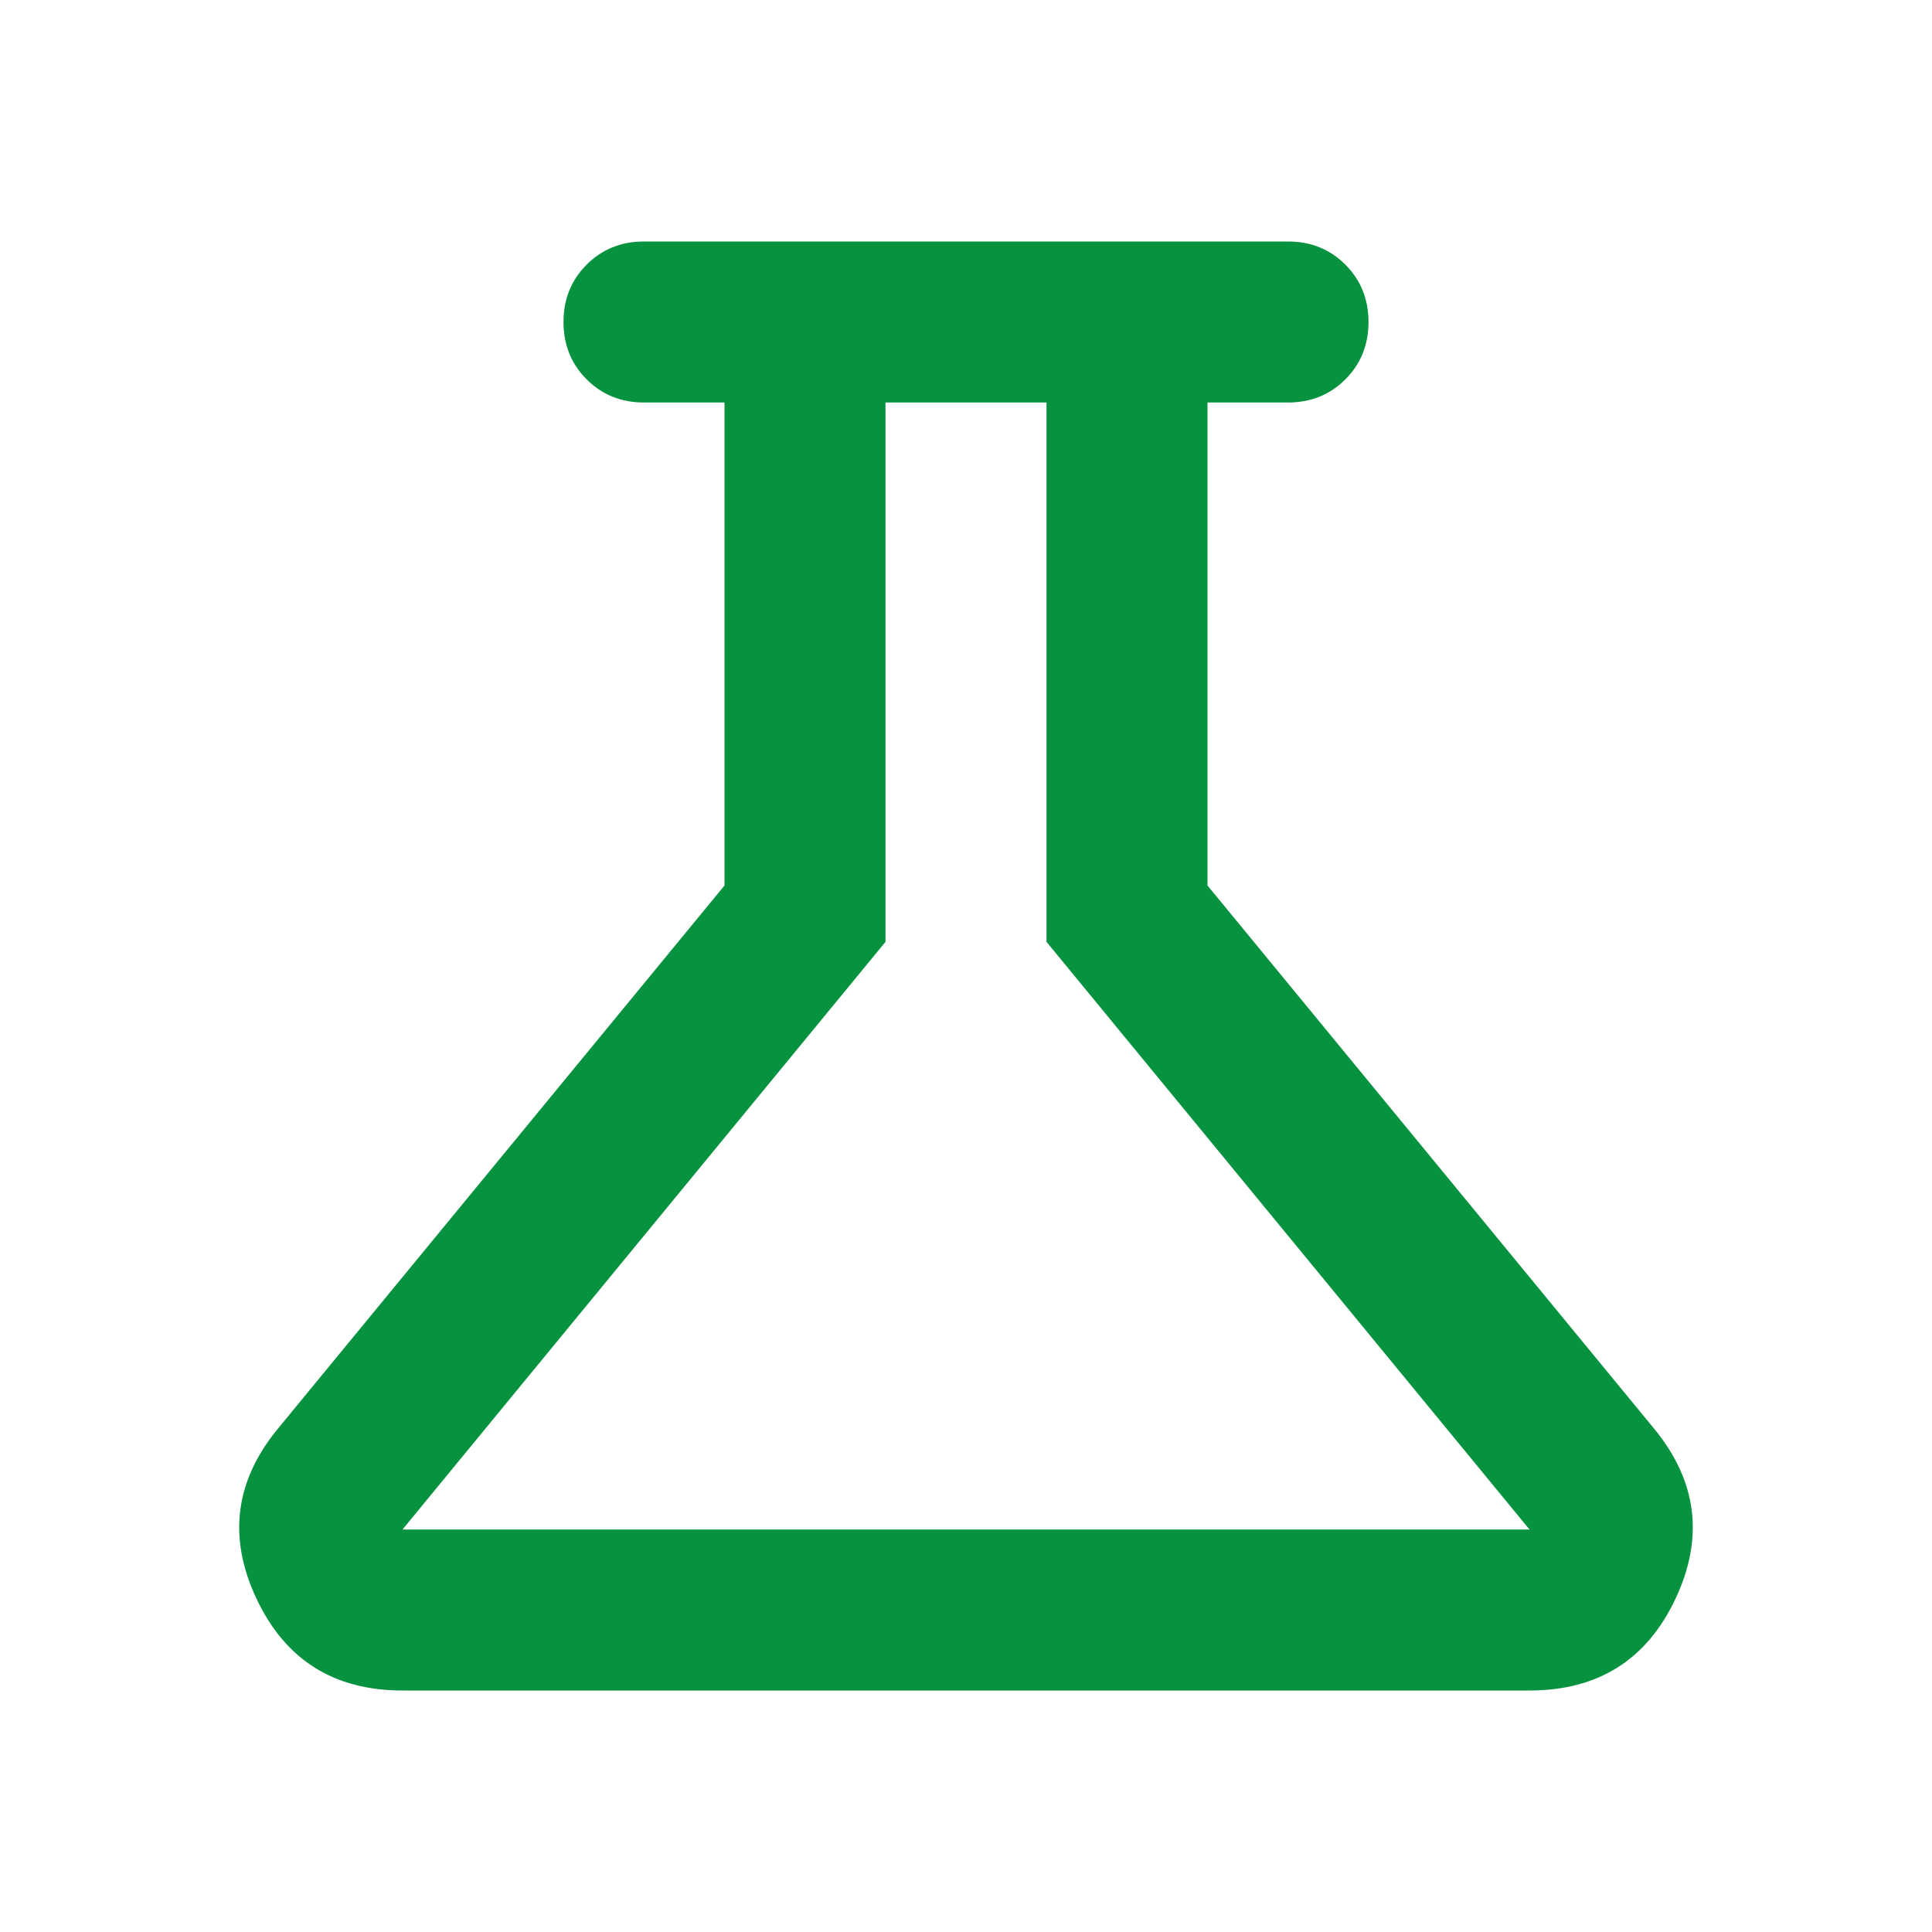
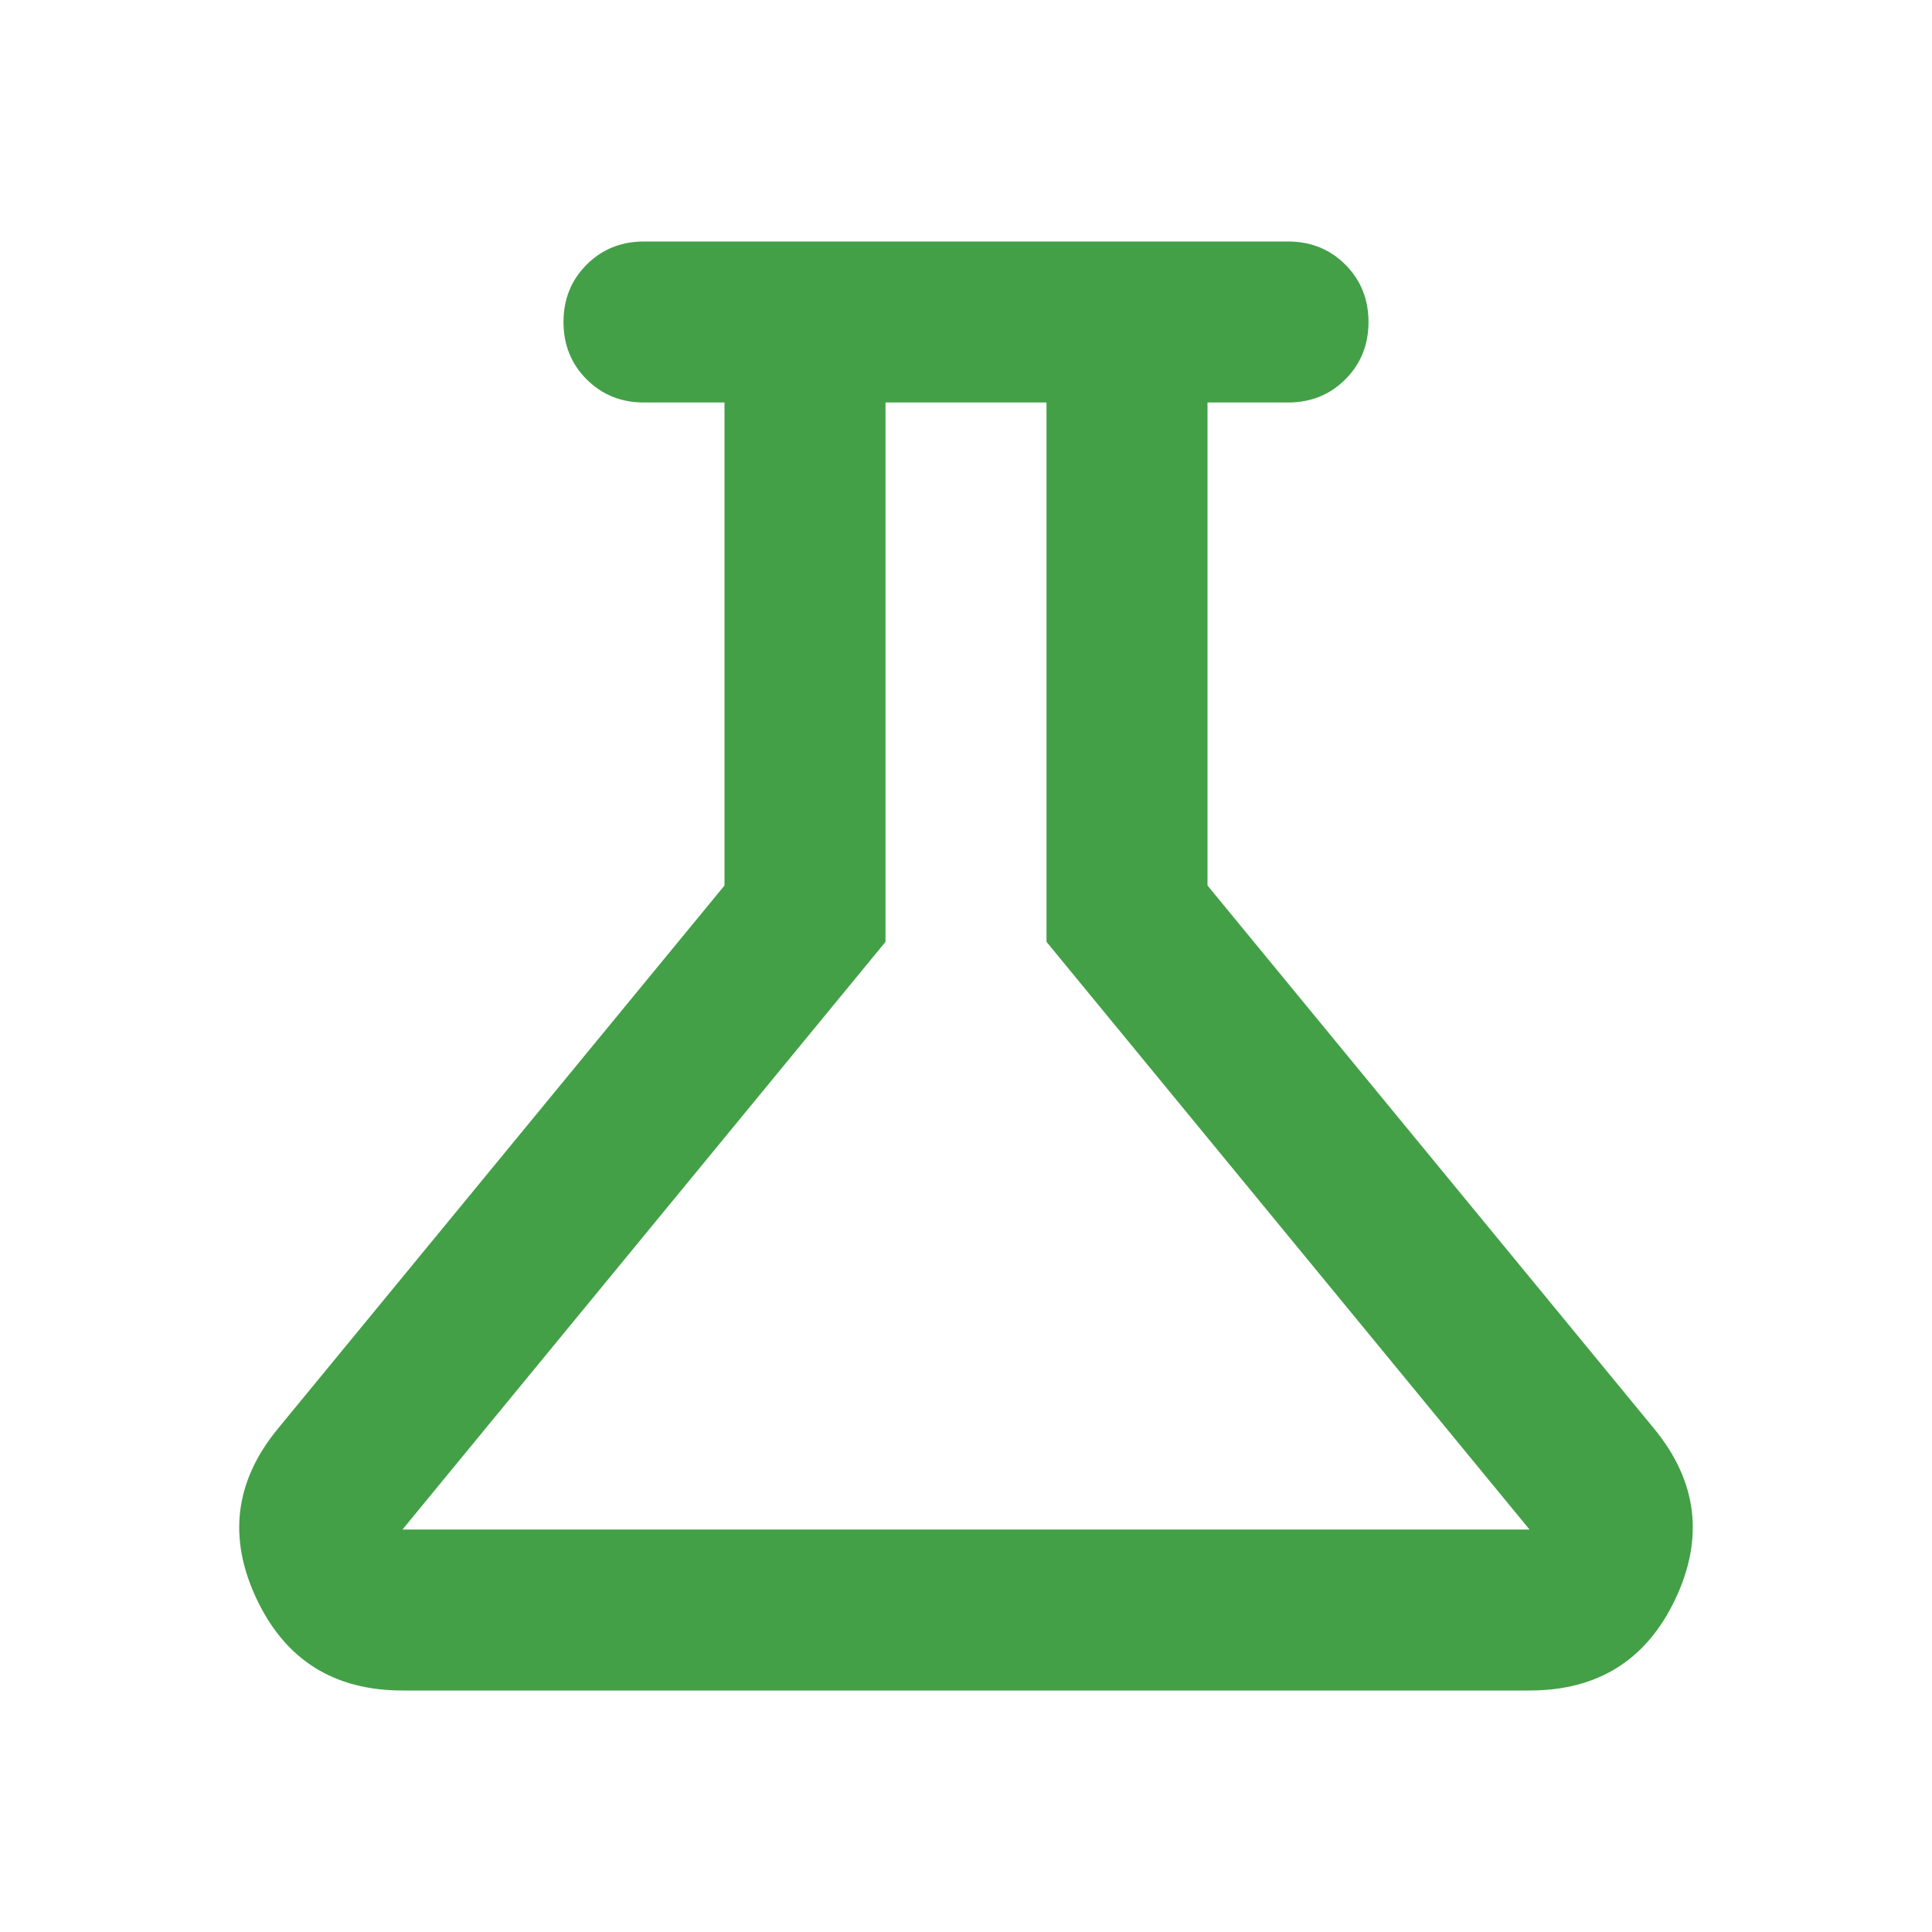
- <svg xmlns="http://www.w3.org/2000/svg" height="24px" viewBox="0 -960 960 960" width="24px" fill="#06923E">
+ <svg xmlns="http://www.w3.org/2000/svg" height="24px" viewBox="0 -960 960 960" width="24px" fill="#43A047">
  <path d="M200-120q-51 0-72.5-45.5T138-250l222-270v-240h-40q-17 0-28.5-11.5T280-800q0-17 11.5-28.5T320-840h320q17 0 28.5 11.5T680-800q0 17-11.5 28.5T640-760h-40v240l222 270q32 39 10.5 84.5T760-120H200Zm0-80h560L520-492v-268h-80v268L200-200Zm280-280Z" />
</svg>
